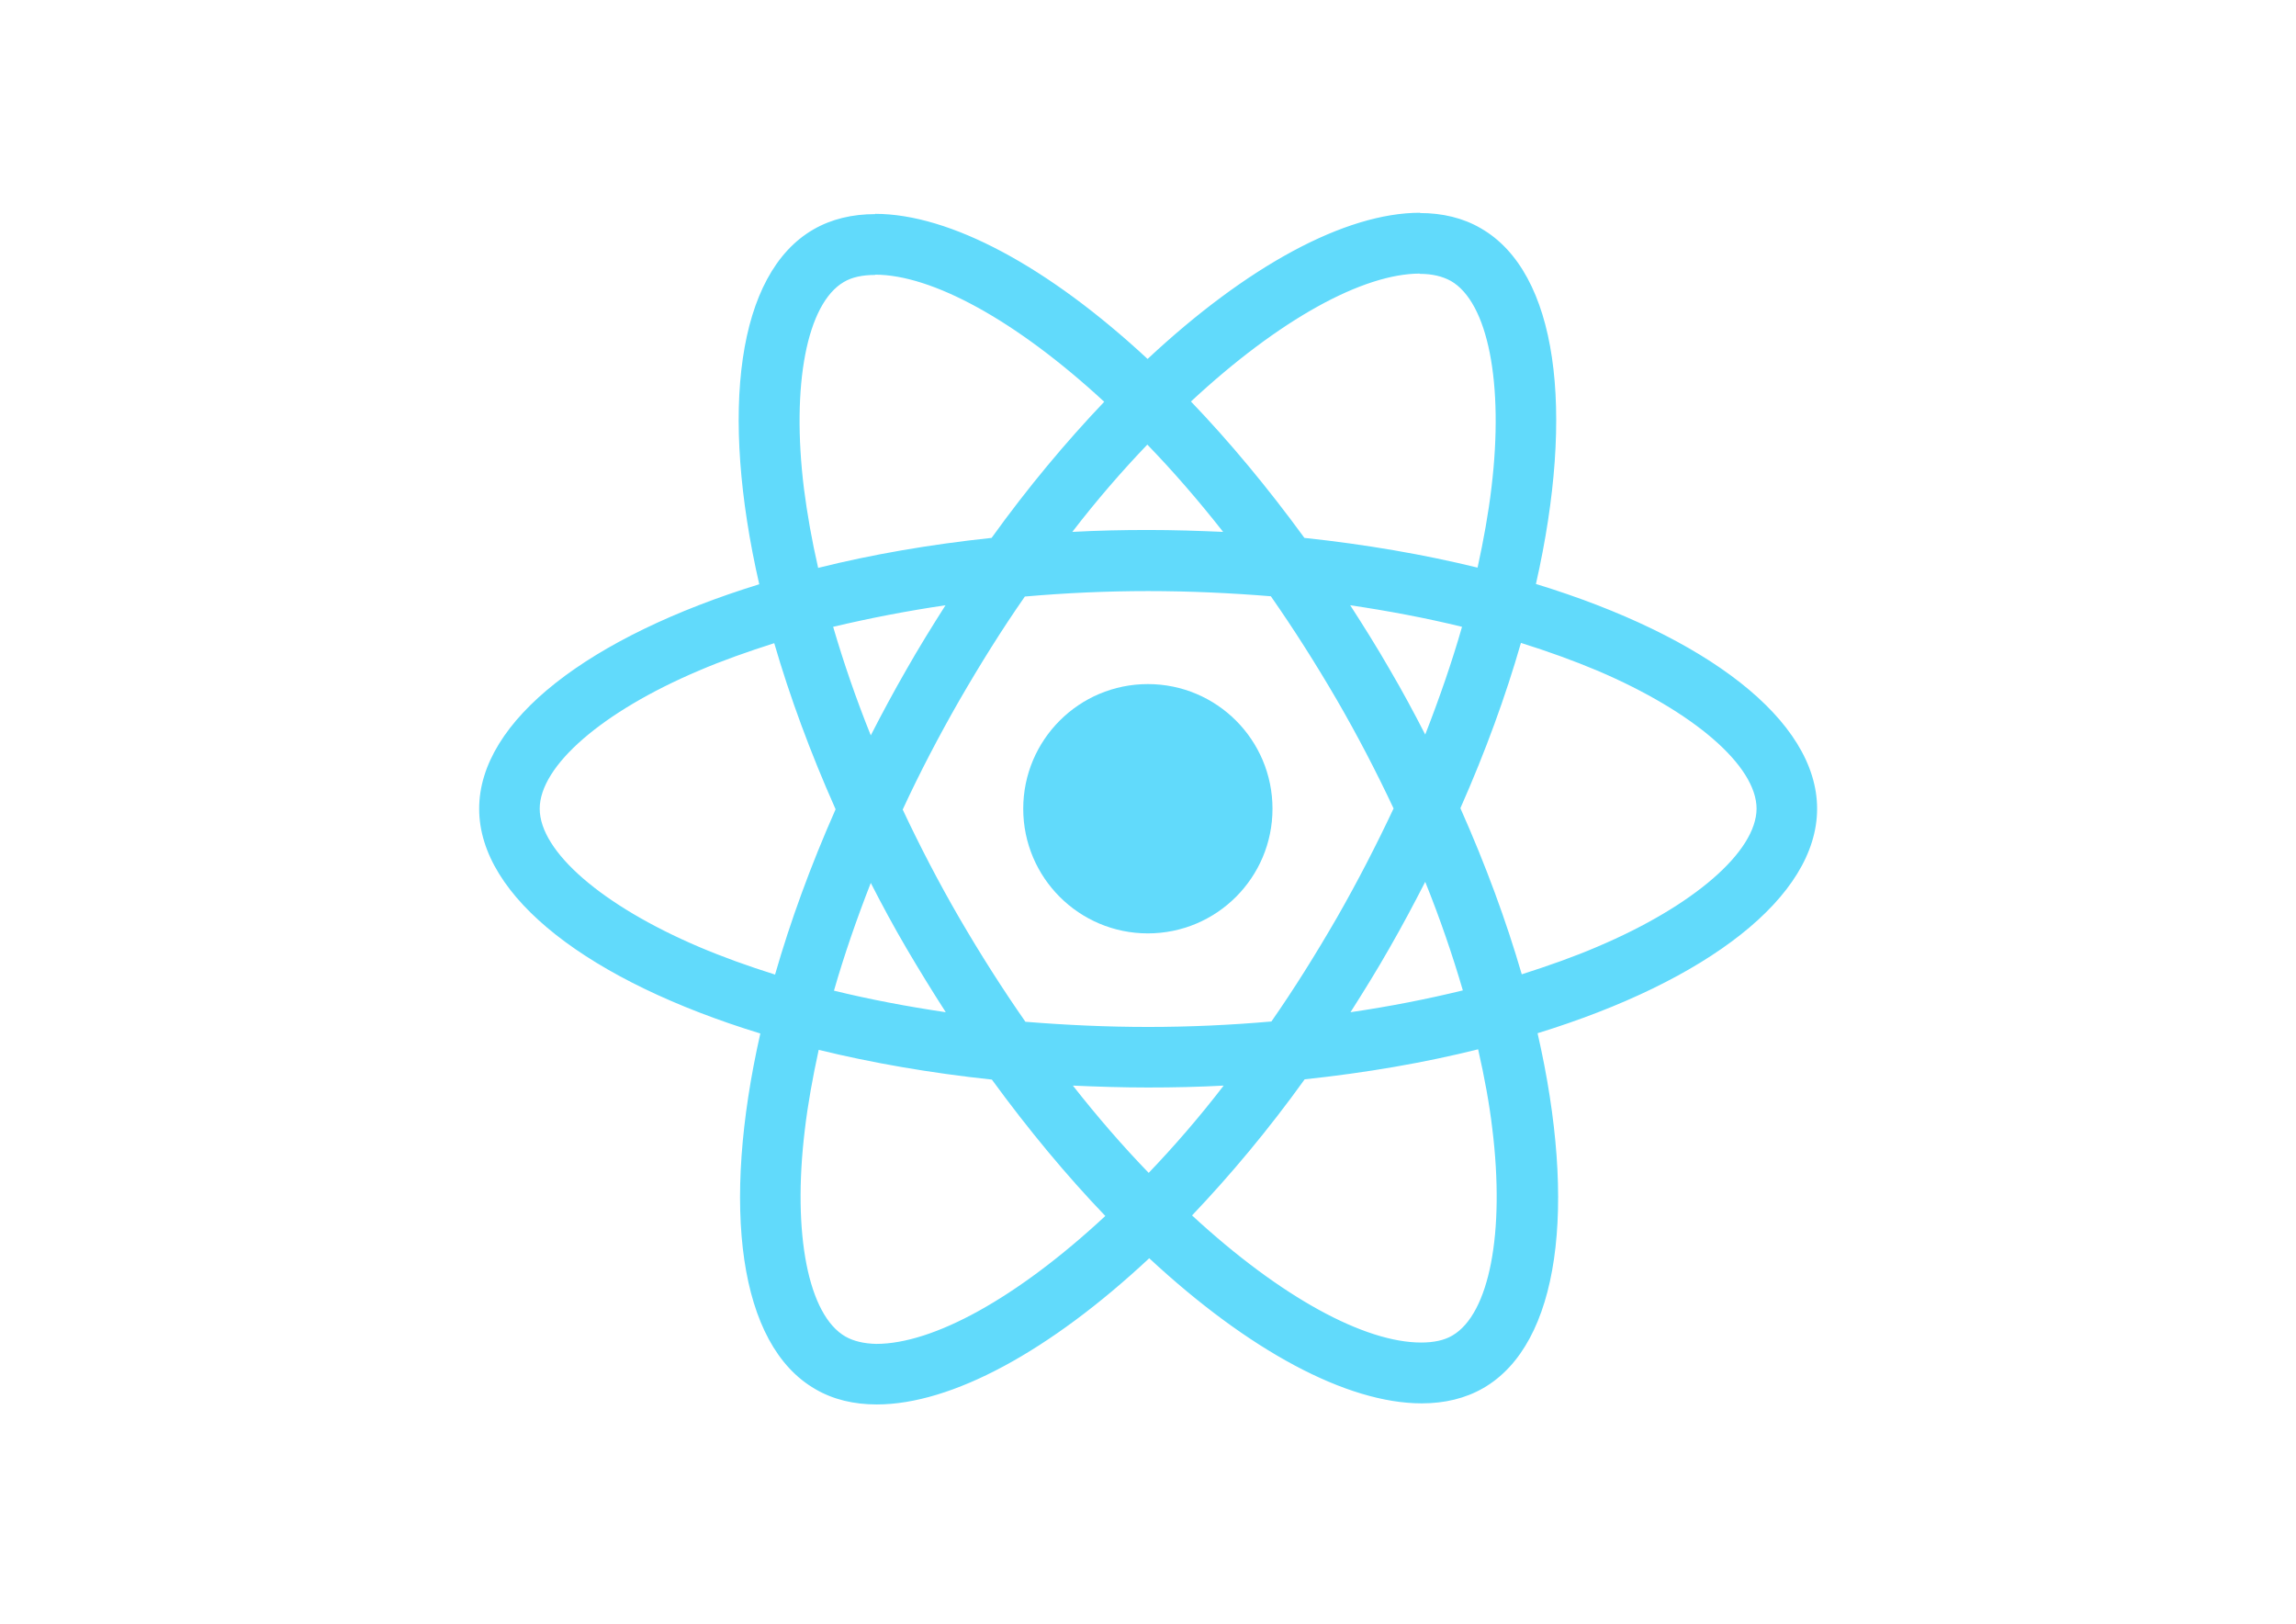
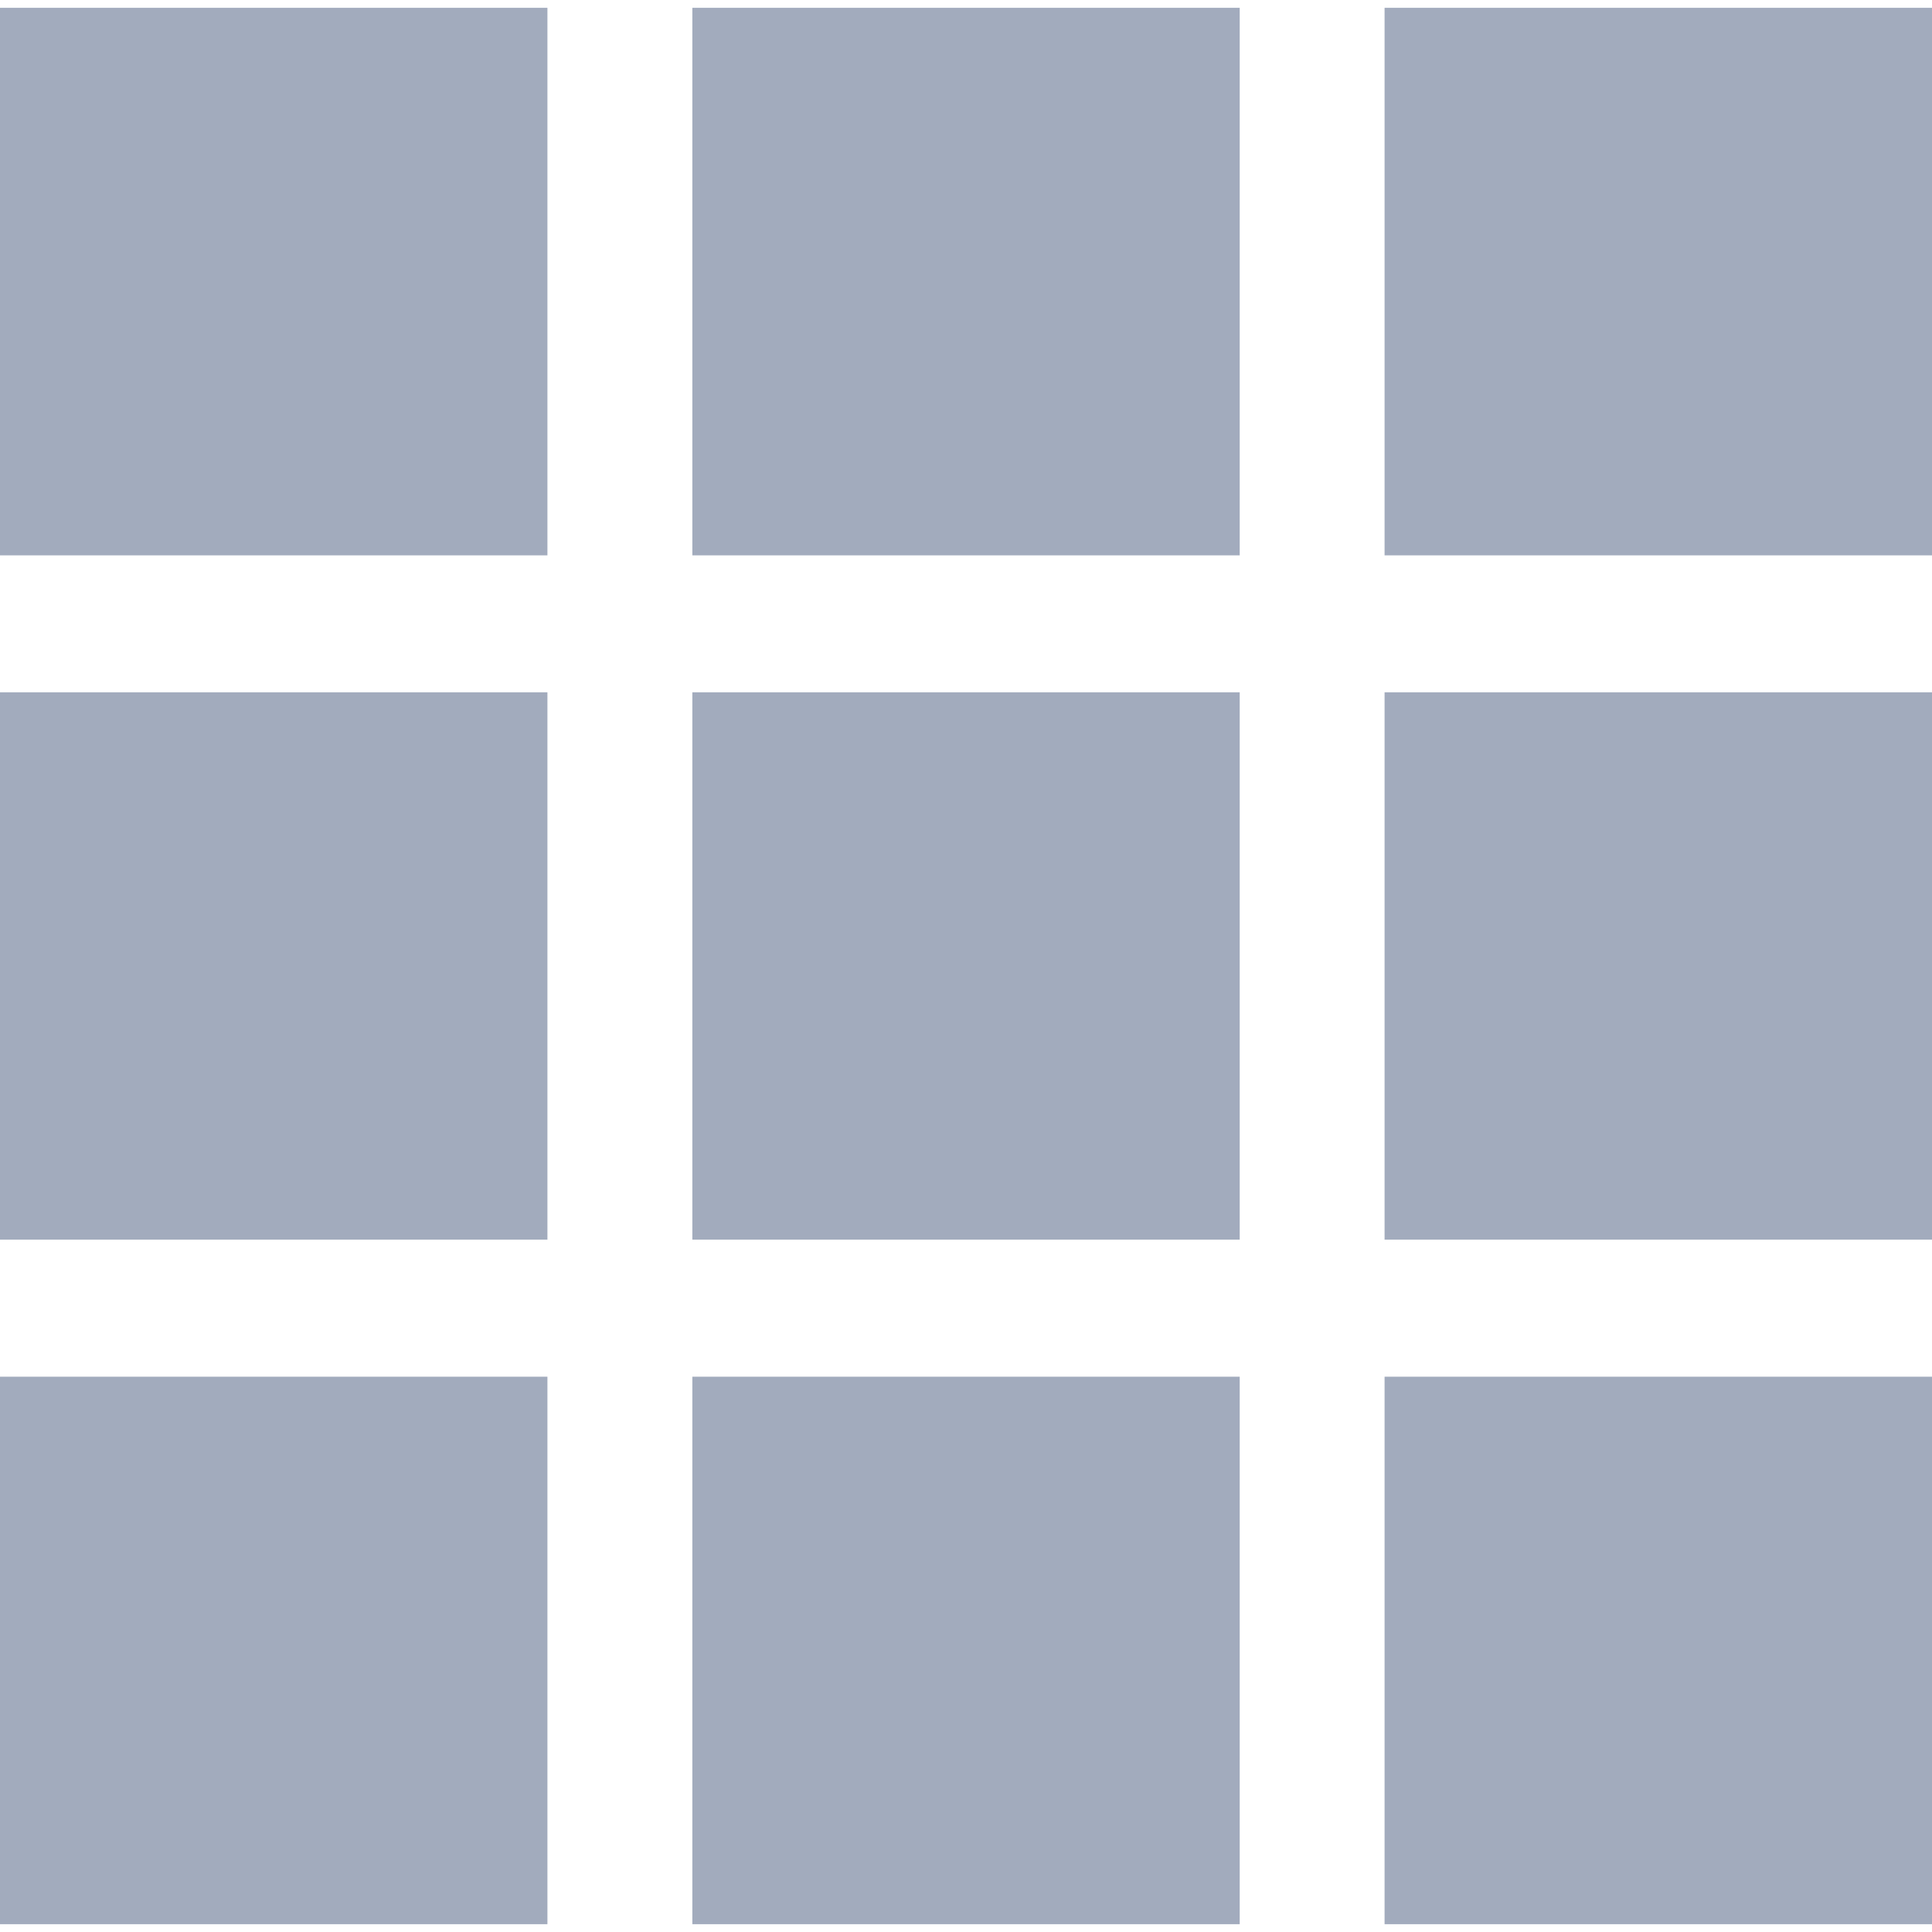
- <svg xmlns="http://www.w3.org/2000/svg" viewBox="0 0 841.9 595.3">
-   <g fill="#61DAFB">
-     <path d="M666.3 296.5c0-32.5-40.7-63.3-103.1-82.4 14.4-63.6 8-114.2-20.2-130.4-6.5-3.8-14.1-5.6-22.4-5.6v22.3c4.6 0 8.3.9 11.4 2.6 13.6 7.8 19.5 37.5 14.9 75.7-1.1 9.4-2.9 19.3-5.1 29.4-19.6-4.8-41-8.5-63.5-10.9-13.5-18.5-27.5-35.3-41.6-50 32.6-30.3 63.2-46.9 84-46.9V78c-27.5 0-63.5 19.6-99.9 53.6-36.4-33.8-72.4-53.2-99.9-53.2v22.3c20.7 0 51.4 16.5 84 46.6-14 14.7-28 31.4-41.3 49.9-22.6 2.4-44 6.1-63.6 11-2.3-10-4-19.7-5.2-29-4.7-38.2 1.1-67.9 14.6-75.8 3-1.8 6.9-2.6 11.5-2.6V78.5c-8.4 0-16 1.8-22.6 5.6-28.1 16.2-34.4 66.7-19.9 130.1-62.2 19.2-102.7 49.9-102.7 82.3 0 32.5 40.7 63.3 103.1 82.4-14.4 63.6-8 114.2 20.2 130.4 6.5 3.8 14.1 5.6 22.5 5.6 27.5 0 63.5-19.6 99.9-53.6 36.4 33.8 72.4 53.2 99.9 53.2 8.4 0 16-1.8 22.6-5.6 28.1-16.2 34.4-66.7 19.9-130.1 62-19.1 102.5-49.9 102.5-82.3zm-130.2-66.7c-3.7 12.9-8.3 26.2-13.5 39.5-4.1-8-8.4-16-13.1-24-4.6-8-9.5-15.8-14.4-23.4 14.2 2.1 27.9 4.7 41 7.9zm-45.8 106.5c-7.8 13.5-15.8 26.3-24.1 38.2-14.9 1.3-30 2-45.2 2-15.1 0-30.2-.7-45-1.9-8.3-11.9-16.4-24.6-24.2-38-7.6-13.1-14.5-26.4-20.8-39.8 6.2-13.4 13.2-26.8 20.7-39.9 7.8-13.5 15.8-26.3 24.1-38.2 14.9-1.3 30-2 45.2-2 15.1 0 30.2.7 45 1.9 8.3 11.9 16.4 24.6 24.2 38 7.6 13.1 14.5 26.4 20.8 39.8-6.3 13.4-13.2 26.8-20.7 39.9zm32.3-13c5.4 13.4 10 26.8 13.8 39.8-13.1 3.2-26.9 5.9-41.2 8 4.9-7.7 9.8-15.6 14.4-23.7 4.6-8 8.9-16.1 13-24.1zM421.2 430c-9.3-9.6-18.6-20.3-27.8-32 9 .4 18.2.7 27.5.7 9.4 0 18.7-.2 27.8-.7-9 11.7-18.3 22.4-27.5 32zm-74.4-58.9c-14.2-2.1-27.9-4.7-41-7.9 3.7-12.9 8.3-26.2 13.5-39.5 4.1 8 8.4 16 13.1 24 4.7 8 9.5 15.8 14.4 23.4zM420.7 163c9.3 9.6 18.6 20.3 27.8 32-9-.4-18.2-.7-27.5-.7-9.4 0-18.7.2-27.8.7 9-11.7 18.3-22.4 27.5-32zm-74 58.9c-4.9 7.7-9.8 15.6-14.4 23.7-4.6 8-8.9 16-13 24-5.4-13.4-10-26.8-13.8-39.8 13.1-3.1 26.9-5.8 41.2-7.9zm-90.5 125.2c-35.4-15.1-58.3-34.9-58.3-50.6 0-15.7 22.9-35.6 58.3-50.6 8.6-3.7 18-7 27.7-10.1 5.7 19.6 13.2 40 22.5 60.9-9.2 20.8-16.6 41.1-22.2 60.6-9.9-3.1-19.3-6.5-28-10.2zM310 490c-13.6-7.8-19.5-37.5-14.9-75.7 1.1-9.4 2.9-19.3 5.1-29.4 19.6 4.8 41 8.5 63.5 10.9 13.5 18.5 27.5 35.3 41.6 50-32.6 30.3-63.2 46.9-84 46.9-4.5-.1-8.3-1-11.3-2.7zm237.2-76.2c4.7 38.2-1.1 67.9-14.6 75.8-3 1.8-6.9 2.6-11.5 2.6-20.7 0-51.4-16.5-84-46.6 14-14.7 28-31.4 41.3-49.9 22.6-2.4 44-6.1 63.6-11 2.3 10.1 4.1 19.8 5.2 29.1zm38.5-66.7c-8.6 3.7-18 7-27.7 10.1-5.7-19.6-13.2-40-22.5-60.9 9.2-20.8 16.6-41.1 22.2-60.6 9.9 3.1 19.3 6.5 28.1 10.2 35.4 15.1 58.3 34.9 58.3 50.6-.1 15.7-23 35.6-58.4 50.6zM320.8 78.4z" />
-     <circle cx="420.9" cy="296.5" r="45.7" />
-     <path d="M520.5 78.1z" />
+ <svg xmlns="http://www.w3.org/2000/svg" version="1.1" id="Capa_1" x="0px" y="0px" width="512px" height="512px" viewBox="0 0 34.142 34.142" style="enable-background:new 0 0 34.142 34.142;" xml:space="preserve">
+   <g>
+     <path d="M12.235,0.138h9.673v9.676h-9.673V0.138z M0,9.814h9.674V0.138H0V9.814z M24.468,0.138v9.676h9.674V0.138H24.468z    M12.235,21.907h9.673v-9.673h-9.673V21.907z M0,21.907h9.674v-9.673H0V21.907z M24.468,21.907h9.674v-9.673h-9.674V21.907z    M12.235,34.004h9.673v-9.675h-9.673V34.004z M0,34.004h9.674v-9.675H0V34.004z M24.468,34.004h9.674v-9.675h-9.674V34.004z" fill="#a2abbd" />
  </g>
+   <g>
+ </g>
+   <g>
+ </g>
+   <g>
+ </g>
+   <g>
+ </g>
+   <g>
+ </g>
+   <g>
+ </g>
+   <g>
+ </g>
+   <g>
+ </g>
+   <g>
+ </g>
+   <g>
+ </g>
+   <g>
+ </g>
+   <g>
+ </g>
+   <g>
+ </g>
+   <g>
+ </g>
+   <g>
+ </g>
</svg>
